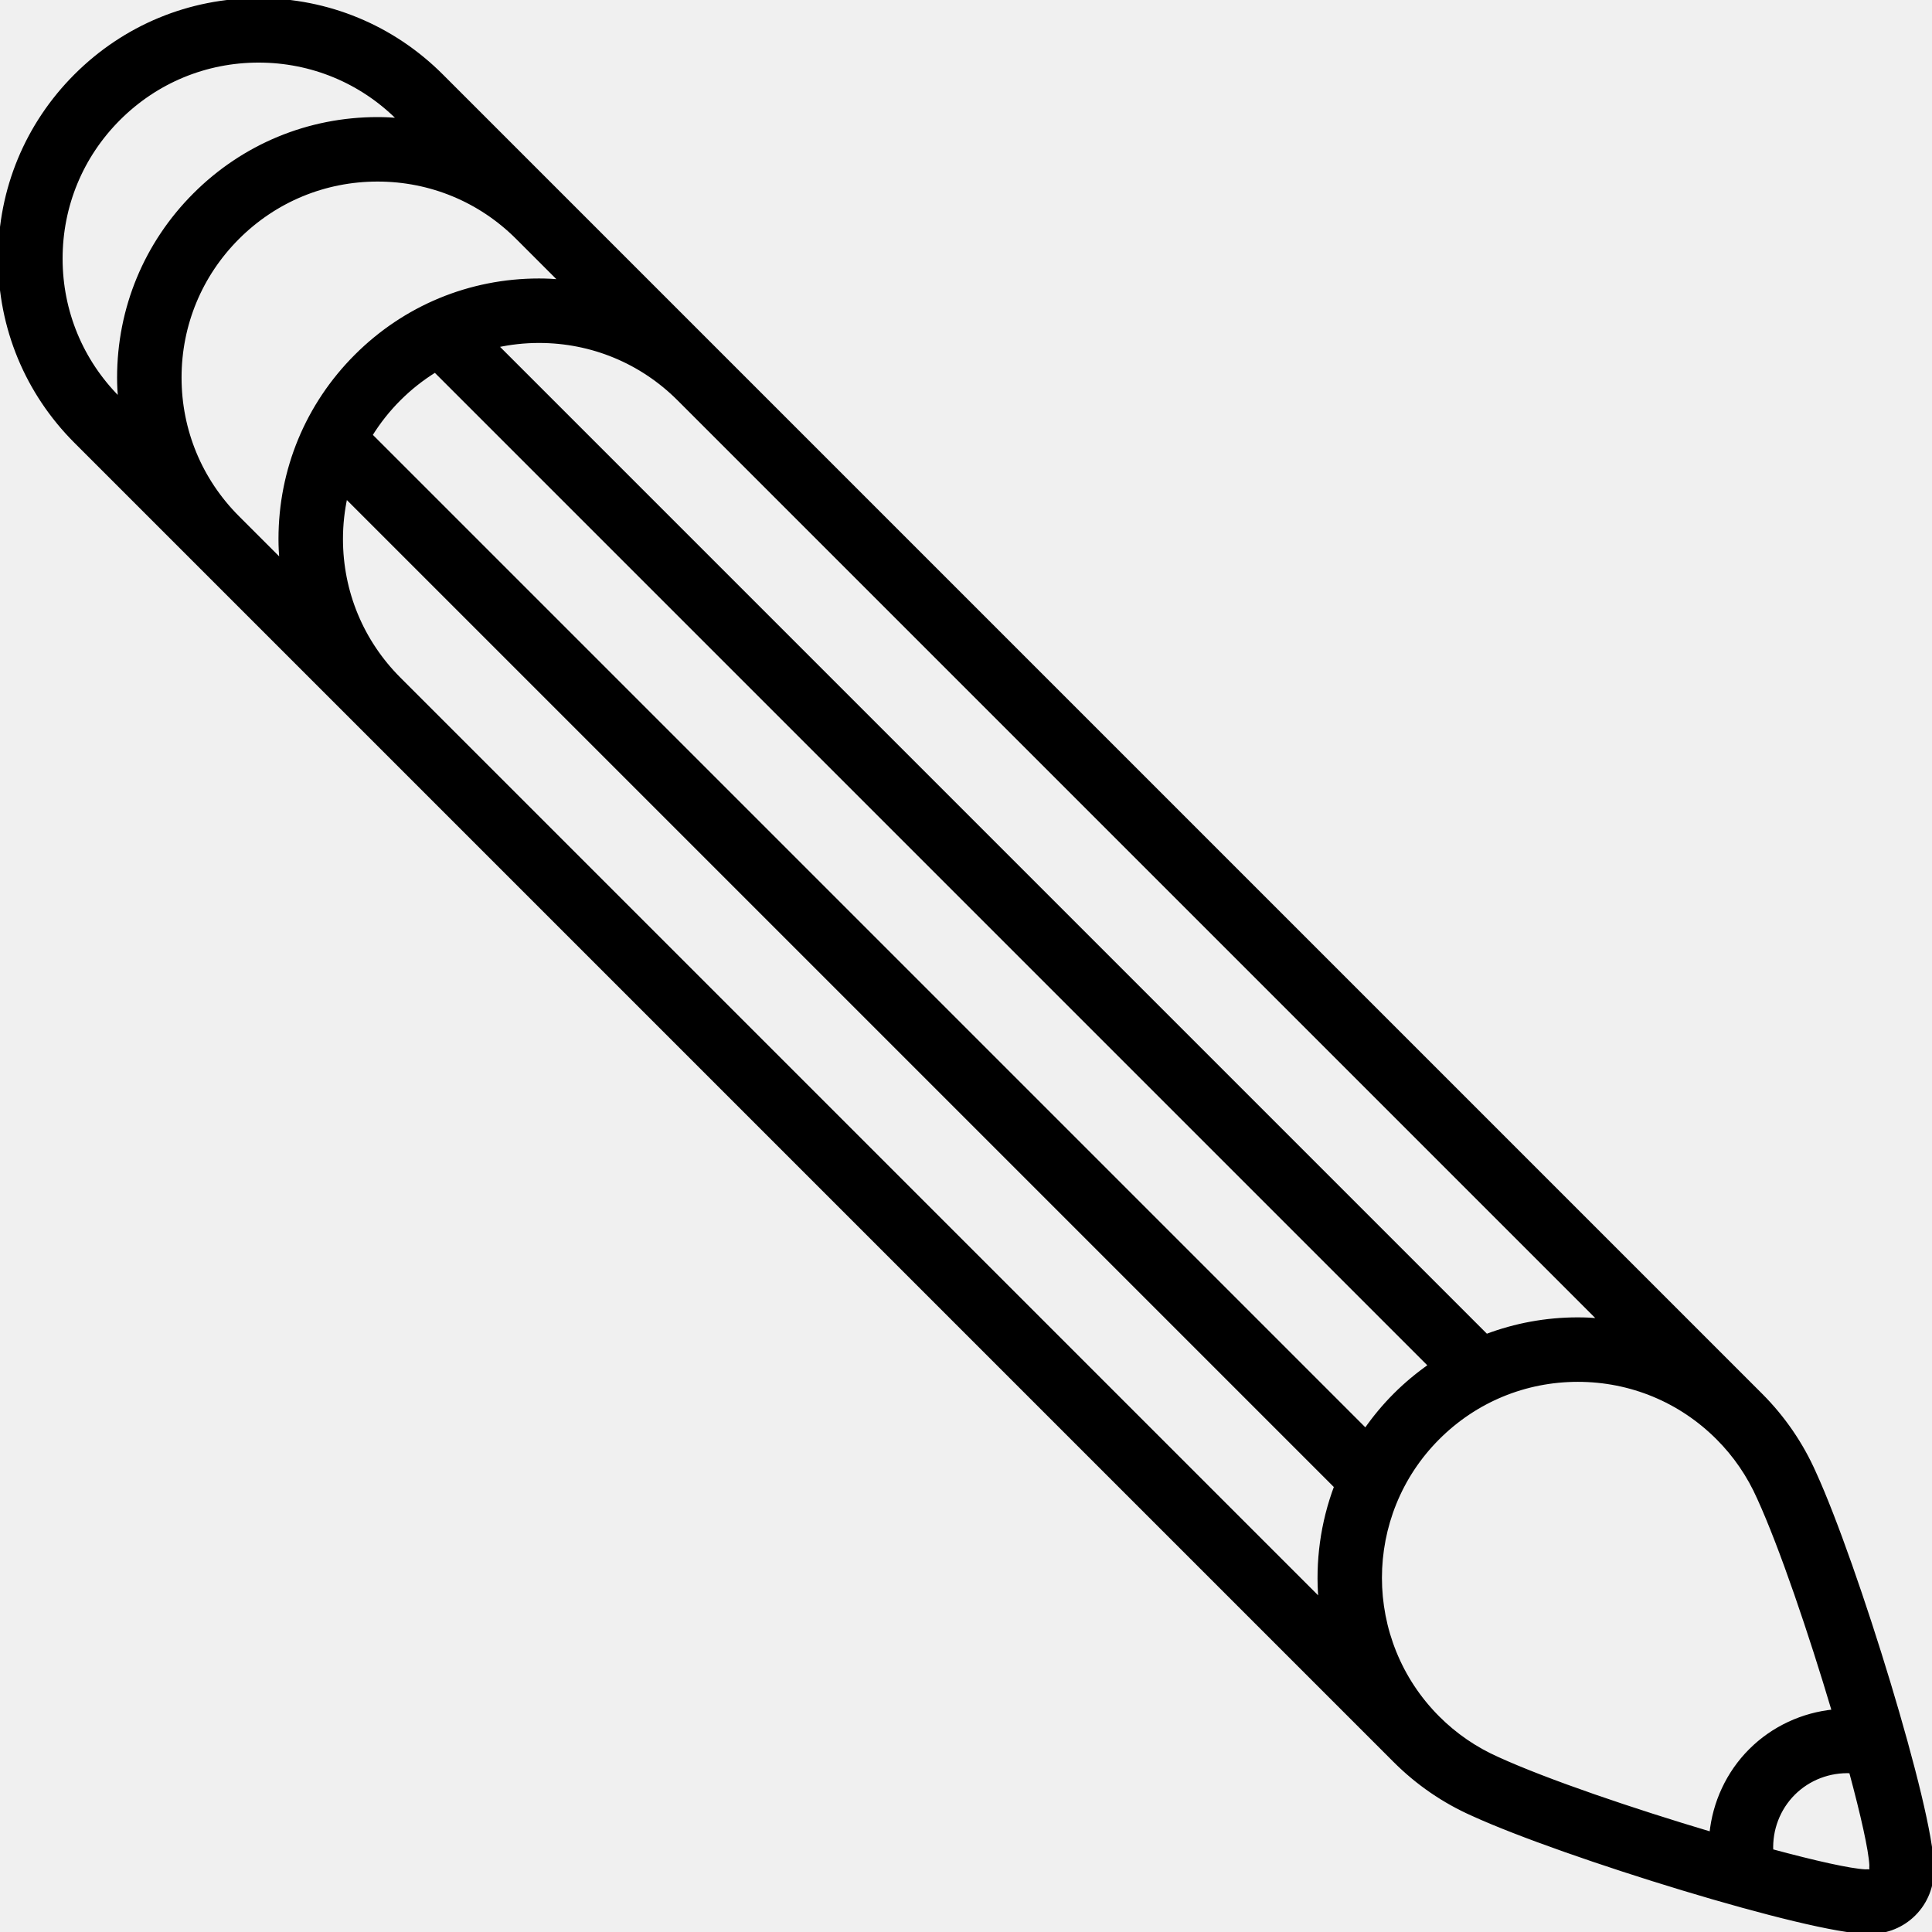
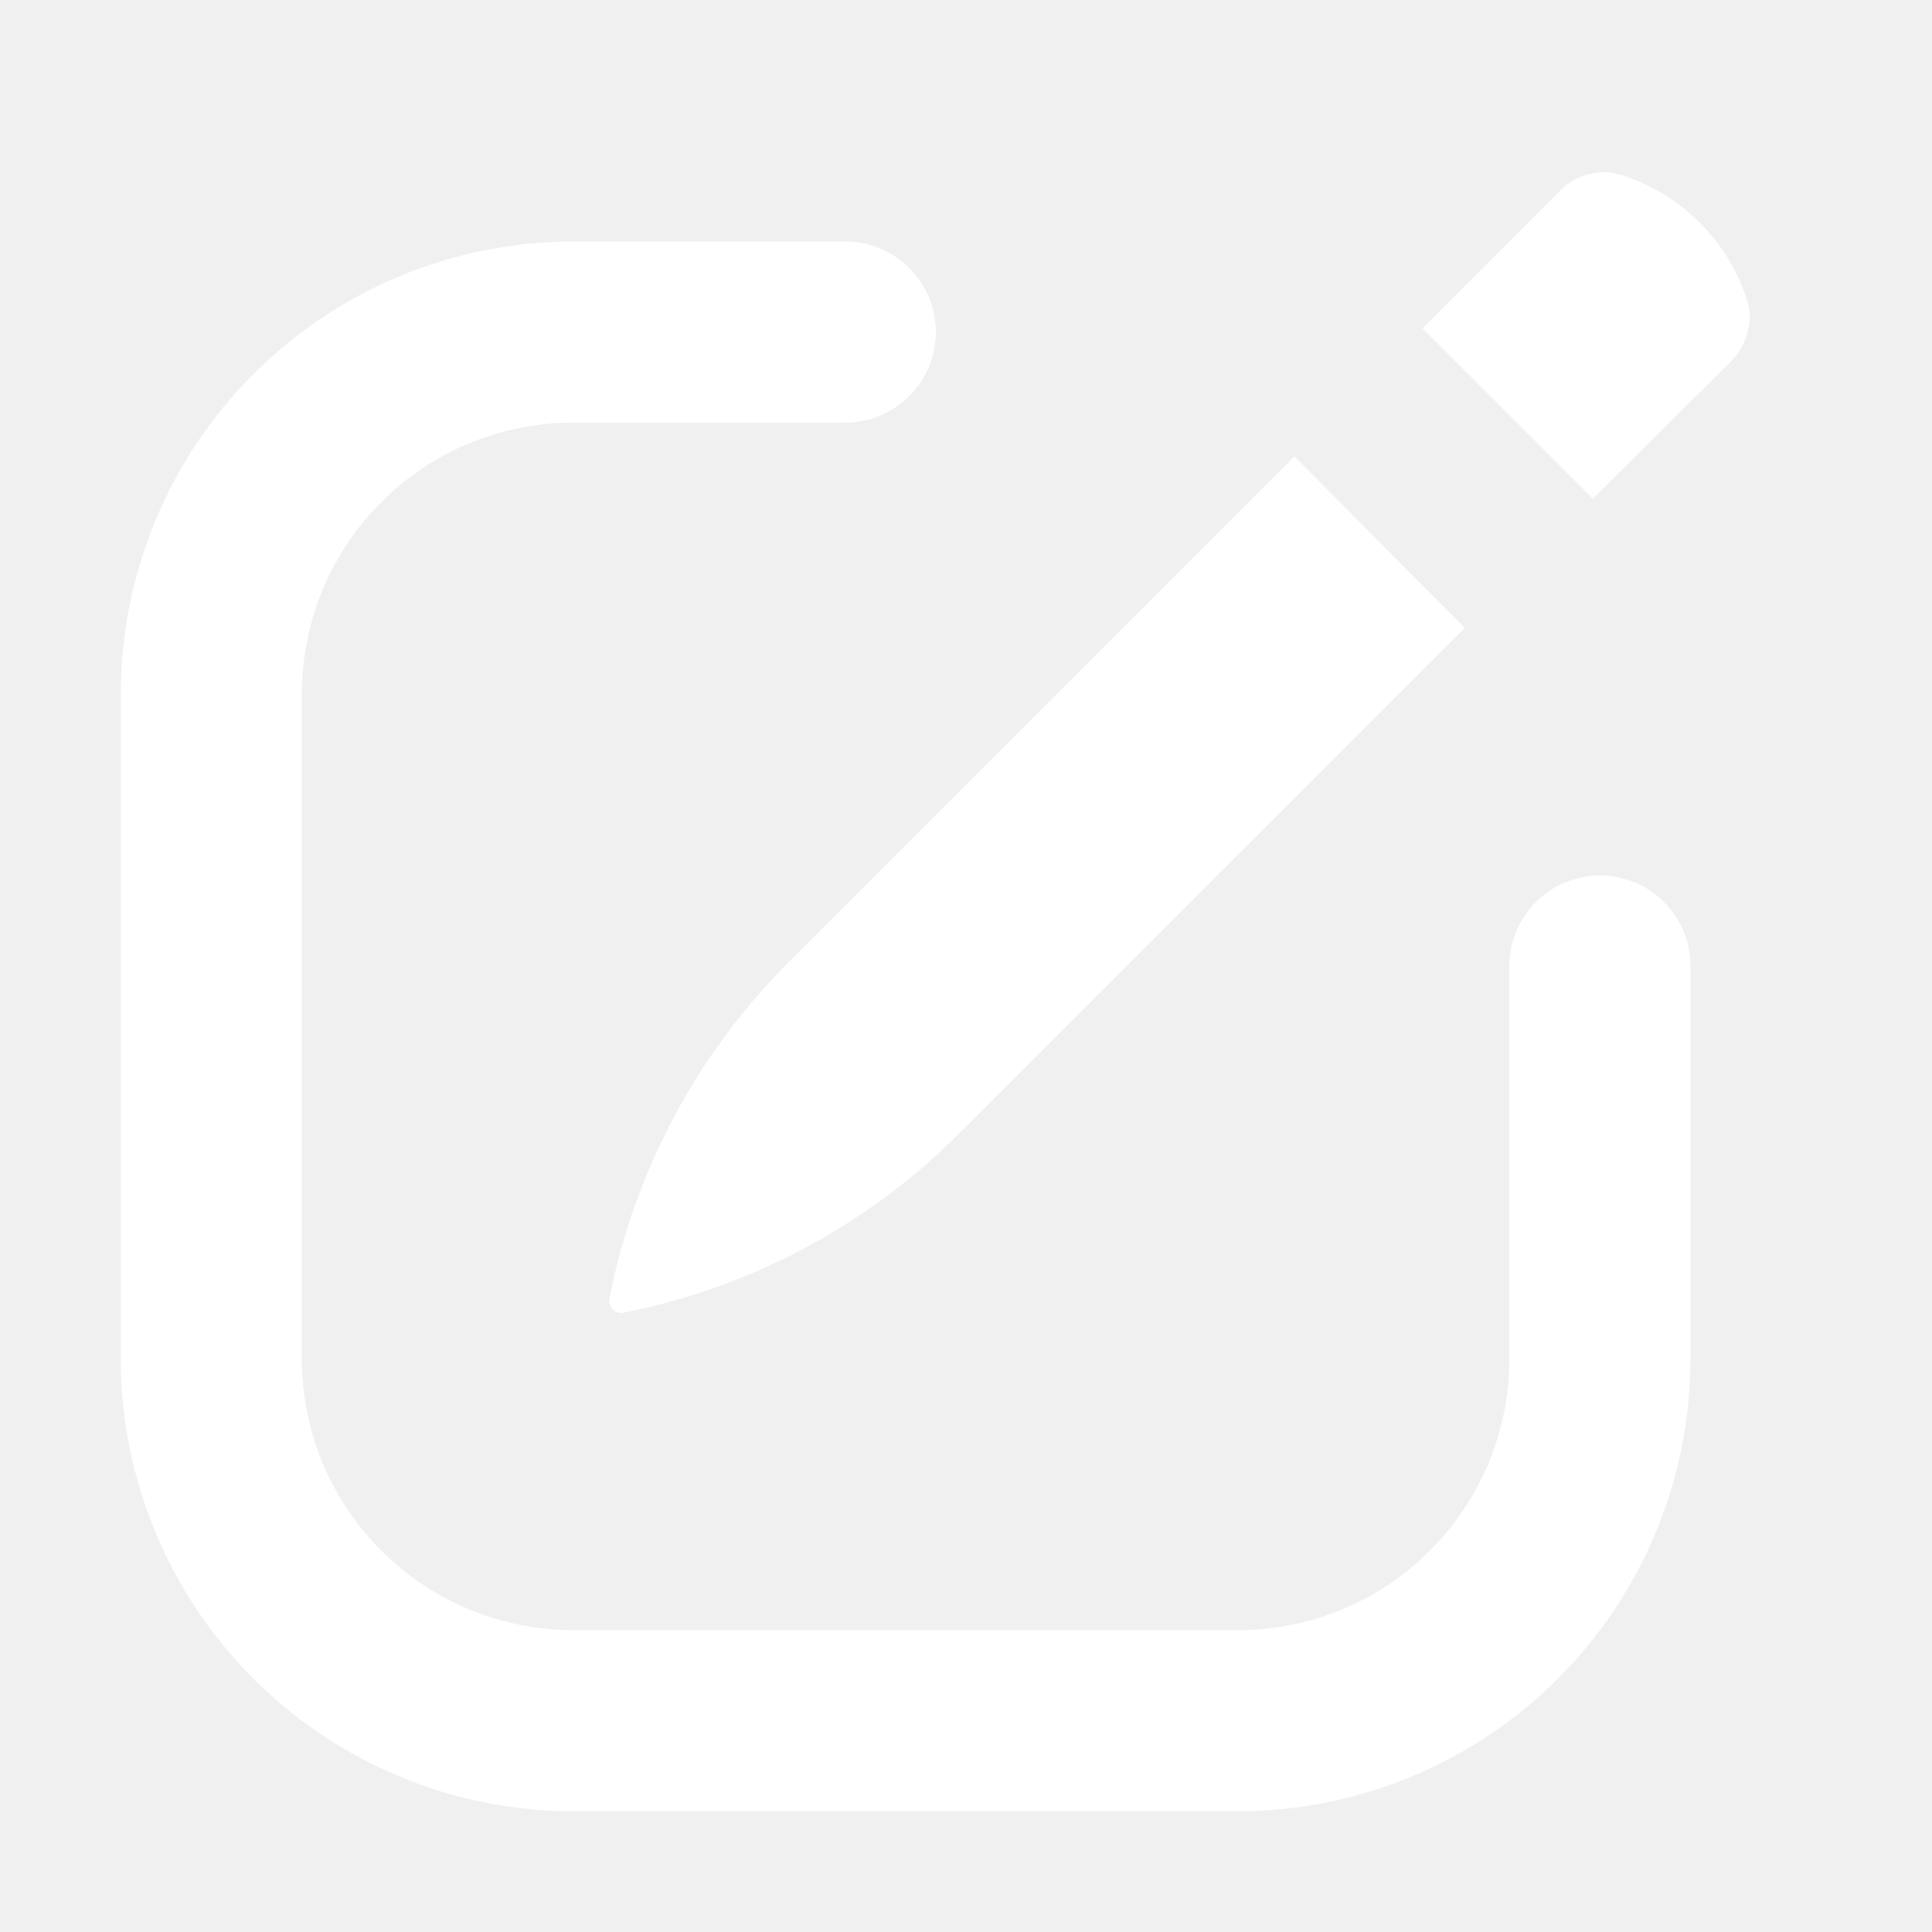
- <svg xmlns="http://www.w3.org/2000/svg" version="1.1" x="0px" y="0px" width="100%" height="100%" viewBox="0 0 511.999 511.999" style="enable-background:new 0 0 511.999 511.999;" xml:space="preserve" fill="currentColor" stroke="currentColor">
-   <g>
-     <g>
-       <path d="M480.815,390.403c-3.429-7.75-8.208-14.719-14.204-20.714L191.294,94.373c-0.005-0.005-0.012-0.011-0.017-0.017    l-31.51-31.51l0.001-0.001l-42.773-42.771C104.051,7.128,86.842,0,68.535,0C50.229,0,33.02,7.129,20.076,20.073    C7.131,33.018,0.002,50.227,0.002,68.534c0,18.305,7.129,35.516,20.073,48.46l31.526,31.527l318.086,318.09    c5.994,5.993,12.962,10.771,20.626,14.164c24.128,11.024,89.593,31.215,104.508,31.215c0.079,0,0.158-0.001,0.237-0.003    c0.214,0.009,0.428,0.013,0.642,0.013c4.335,0,8.47-1.69,11.535-4.758c3.219-3.217,4.921-7.604,4.75-12.164    c0.002-0.085,0.004-0.169,0.004-0.254C511.991,479.908,491.8,414.441,480.815,390.403z M179.902,105.731l244.149,244.148    c-1.953-0.165-3.919-0.265-5.902-0.265c-8.416-0.001-16.593,1.523-24.236,4.409L131.512,91.62    c3.679-0.805,7.467-1.233,11.322-1.233C156.835,90.387,169.999,95.836,179.902,105.731z M31.451,105.618    c-9.906-9.907-15.361-23.077-15.361-37.085c0-14.009,5.455-27.179,15.361-37.085c9.906-9.906,23.076-15.361,37.085-15.361    c14.009,0,27.179,5.455,37.085,15.361l0.344,0.344c-1.953-0.165-3.919-0.265-5.902-0.265c-18.305,0-35.516,7.129-48.46,20.073    c-12.945,12.944-20.074,30.154-20.074,48.46c0,1.982,0.1,3.949,0.265,5.901L31.451,105.618z M74.222,148.392l-11.246-11.246    c-9.906-9.906-15.361-23.077-15.361-37.085c0-14.009,5.456-27.178,15.362-37.085c9.905-9.906,23.075-15.361,37.084-15.361    c14.009,0,27.178,5.455,37.085,15.361l11.588,11.588c-1.951-0.165-3.917-0.265-5.899-0.265c-18.305,0-35.516,7.129-48.461,20.073    c-12.945,12.944-20.073,30.154-20.073,48.461c0,1.983,0.1,3.95,0.265,5.903L74.222,148.392z M349.915,424.086L105.749,179.918    c-9.904-9.907-15.359-23.077-15.359-37.086c0-3.856,0.428-7.644,1.233-11.321l262.433,262.433    C350.425,403.606,349.039,413.922,349.915,424.086z M98.178,115.316c2.122-3.43,4.647-6.645,7.572-9.569    c2.924-2.924,6.138-5.448,9.568-7.571l263.704,263.706c-3.299,2.305-6.429,4.899-9.334,7.805c-2.925,2.926-5.51,6.061-7.795,9.344    L98.178,115.316z M453.514,485.968c-20.624-6.135-43.631-13.937-56.6-19.864c-5.931-2.627-11.264-6.284-15.85-10.87    c-20.448-20.449-20.448-53.722,0-74.172c9.906-9.906,23.077-15.361,37.086-15.361c14.01,0,27.18,5.456,37.086,15.362    c4.588,4.587,8.245,9.92,10.907,15.936c5.905,12.922,13.697,35.903,19.826,56.514c-8.223,0.817-16.075,4.4-22.066,10.389    C457.914,469.894,454.332,477.746,453.514,485.968z M495.861,495.868c-0.052,0.051-0.176,0.047-0.226,0.042    c-0.253-0.025-0.506-0.036-0.759-0.036c-0.186,0-0.372,0.006-0.557,0.019c-3.976-0.175-13.301-2.267-24.887-5.396    c-0.264-5.616,1.811-11.18,5.847-15.217c4.037-4.037,9.602-6.112,15.218-5.849c3.119,11.555,5.209,20.862,5.394,24.856    c-0.032,0.446-0.027,0.898,0.017,1.349C495.911,495.664,495.922,495.806,495.861,495.868z" />
-     </g>
-   </g>
-   <g>
- </g>
-   <g>
- </g>
-   <g>
- </g>
-   <g>
- </g>
-   <g>
- </g>
-   <g>
- </g>
-   <g>
- </g>
-   <g>
- </g>
-   <g>
- </g>
-   <g>
- </g>
-   <g>
- </g>
-   <g>
- </g>
-   <g>
- </g>
-   <g>
- </g>
-   <g>
- </g>
+ <svg xmlns="http://www.w3.org/2000/svg" width="16" height="16" viewBox="0 0 16 16" fill="none">
+   <path d="M4.75 2C3.755 2 2.802 2.395 2.098 3.098C1.395 3.802 1 4.755 1 5.75V11.25C1 12.245 1.395 13.198 2.098 13.902C2.802 14.605 3.755 15 4.75 15H10.25C11.245 15 12.198 14.605 12.902 13.902C13.605 13.198 14 12.245 14 11.25V8C14 7.801 13.921 7.61 13.78 7.47C13.64 7.329 13.449 7.25 13.25 7.25C13.051 7.25 12.86 7.329 12.72 7.47C12.579 7.61 12.5 7.801 12.5 8V11.25C12.5 12.49 11.5 13.5 10.25 13.5H4.75C3.51 13.5 2.5 12.5 2.5 11.25V5.75C2.5 4.51 3.5 3.5 4.75 3.5H7C7.199 3.5 7.39 3.421 7.53 3.28C7.671 3.14 7.75 2.949 7.75 2.75C7.75 2.551 7.671 2.36 7.53 2.22C7.39 2.079 7.199 2 7 2H4.75ZM13.46 1.46C13.368 1.425 13.268 1.417 13.172 1.439C13.076 1.46 12.988 1.509 12.92 1.58L11.78 2.72L13.19 4.13L14.33 3C14.47 2.86 14.53 2.65 14.46 2.46C14.381 2.228 14.25 2.017 14.076 1.844C13.903 1.67 13.692 1.539 13.46 1.46Z" fill="white" />
+   <path d="M12.13 5.2L10.72 3.78L6.52 7.98C5.769 8.735 5.257 9.695 5.05 10.74C5.044 10.757 5.043 10.776 5.046 10.793C5.05 10.811 5.059 10.828 5.071 10.841C5.083 10.855 5.099 10.864 5.117 10.869C5.134 10.874 5.153 10.875 5.17 10.87C6.22 10.662 7.184 10.147 7.94 9.39L12.13 5.2Z" fill="white" />
</svg>
